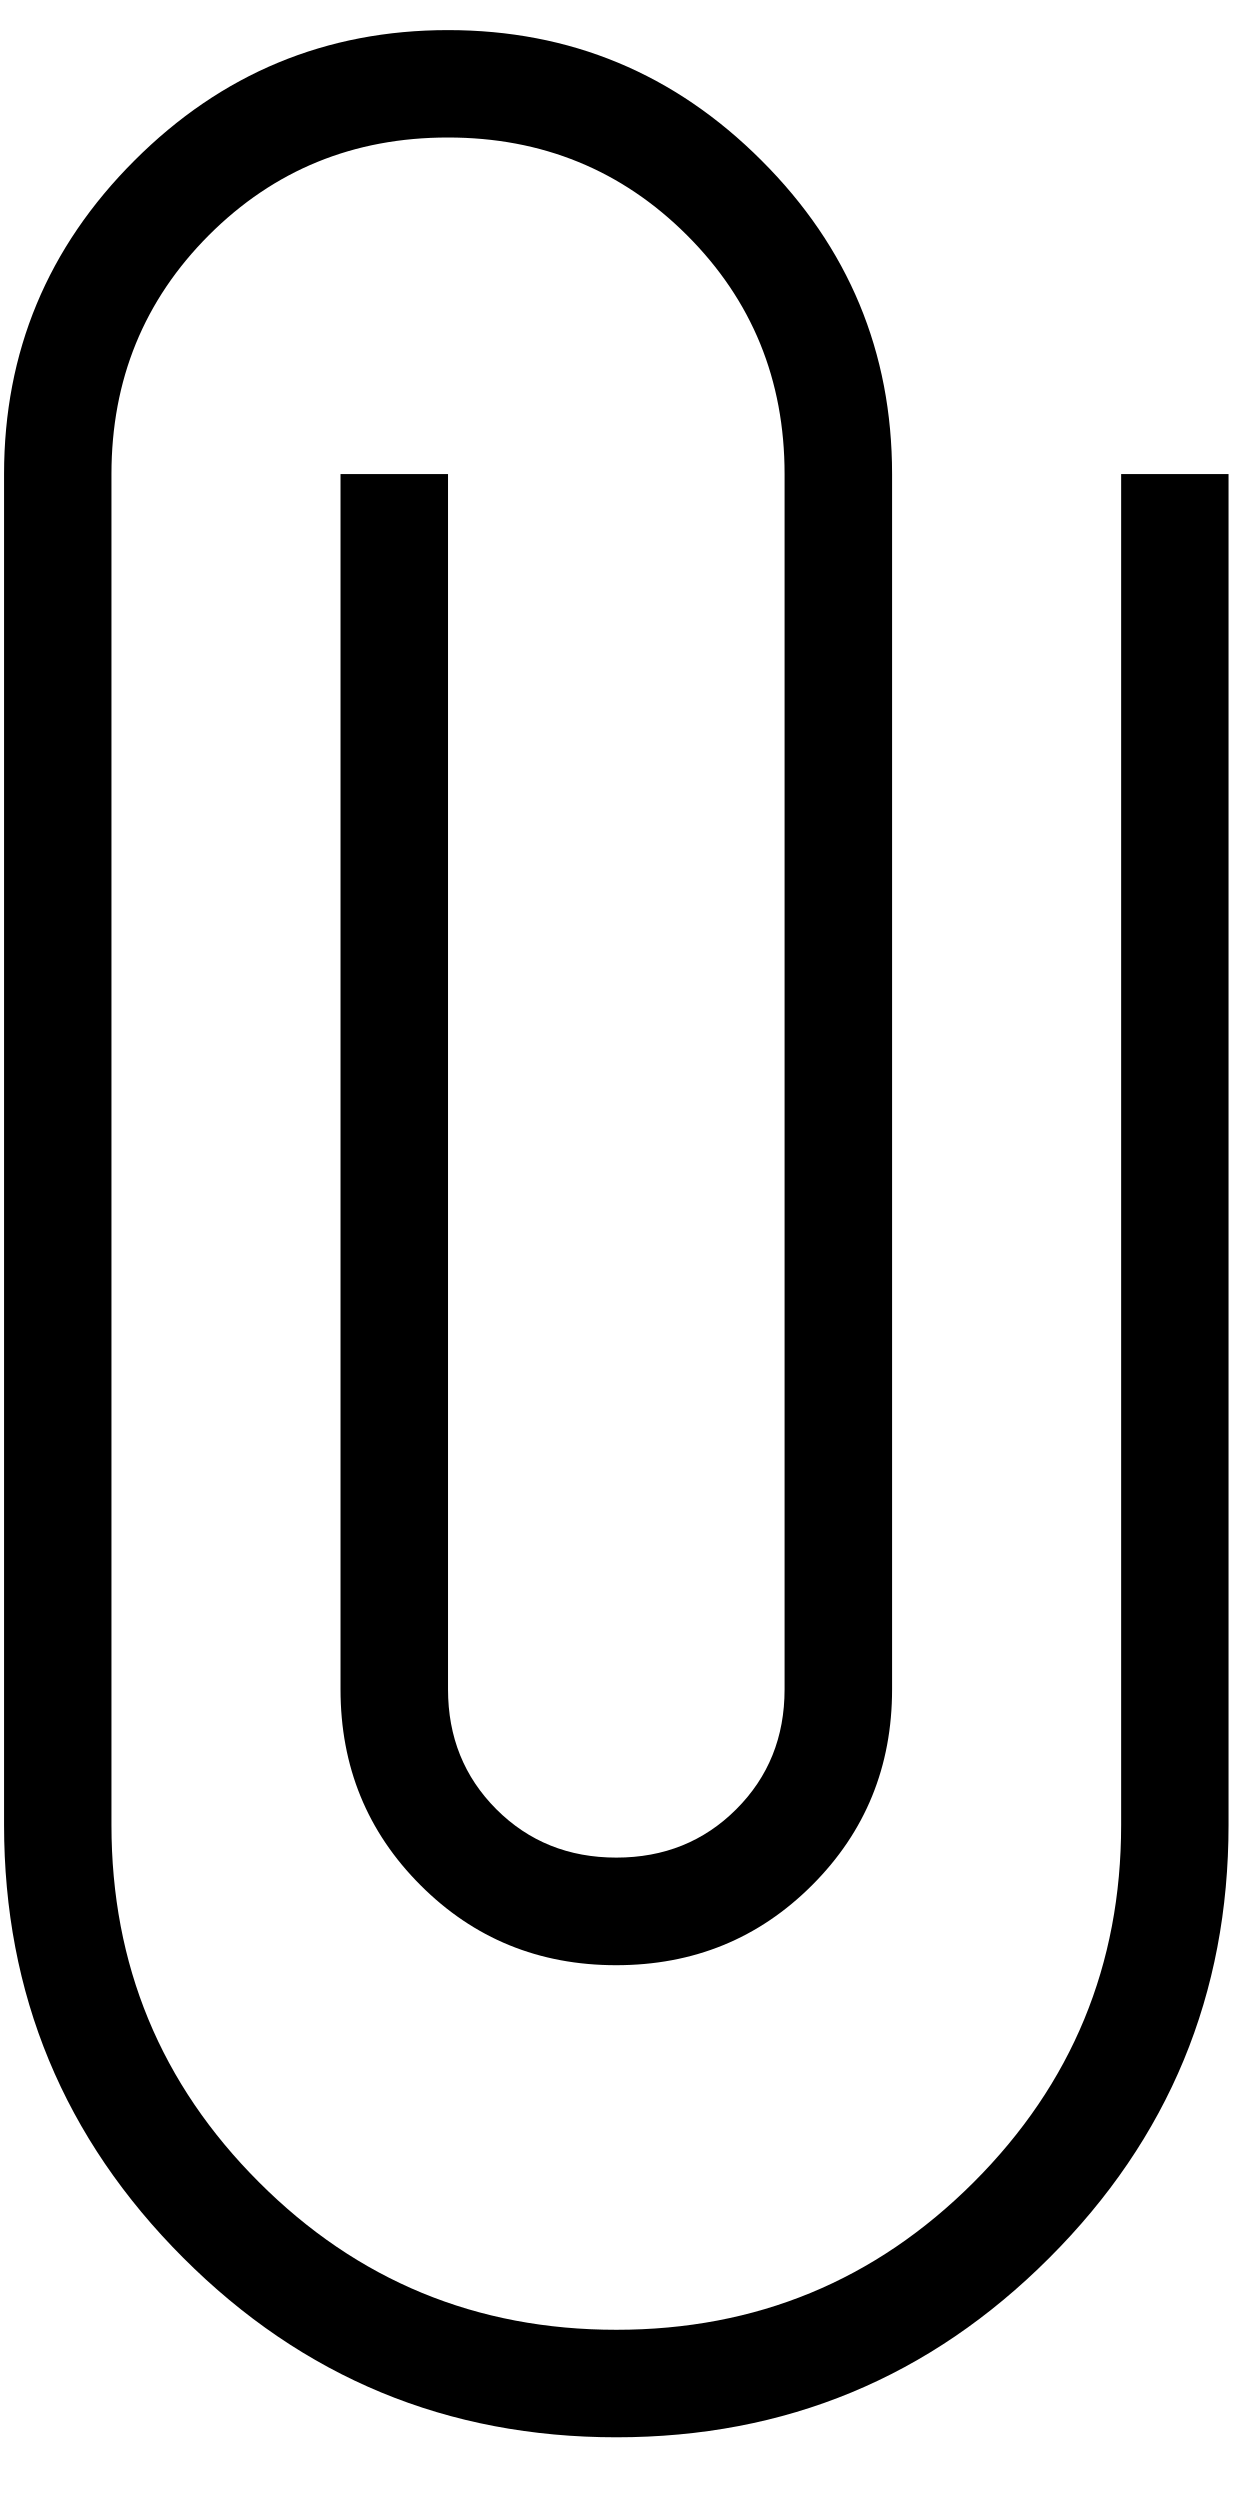
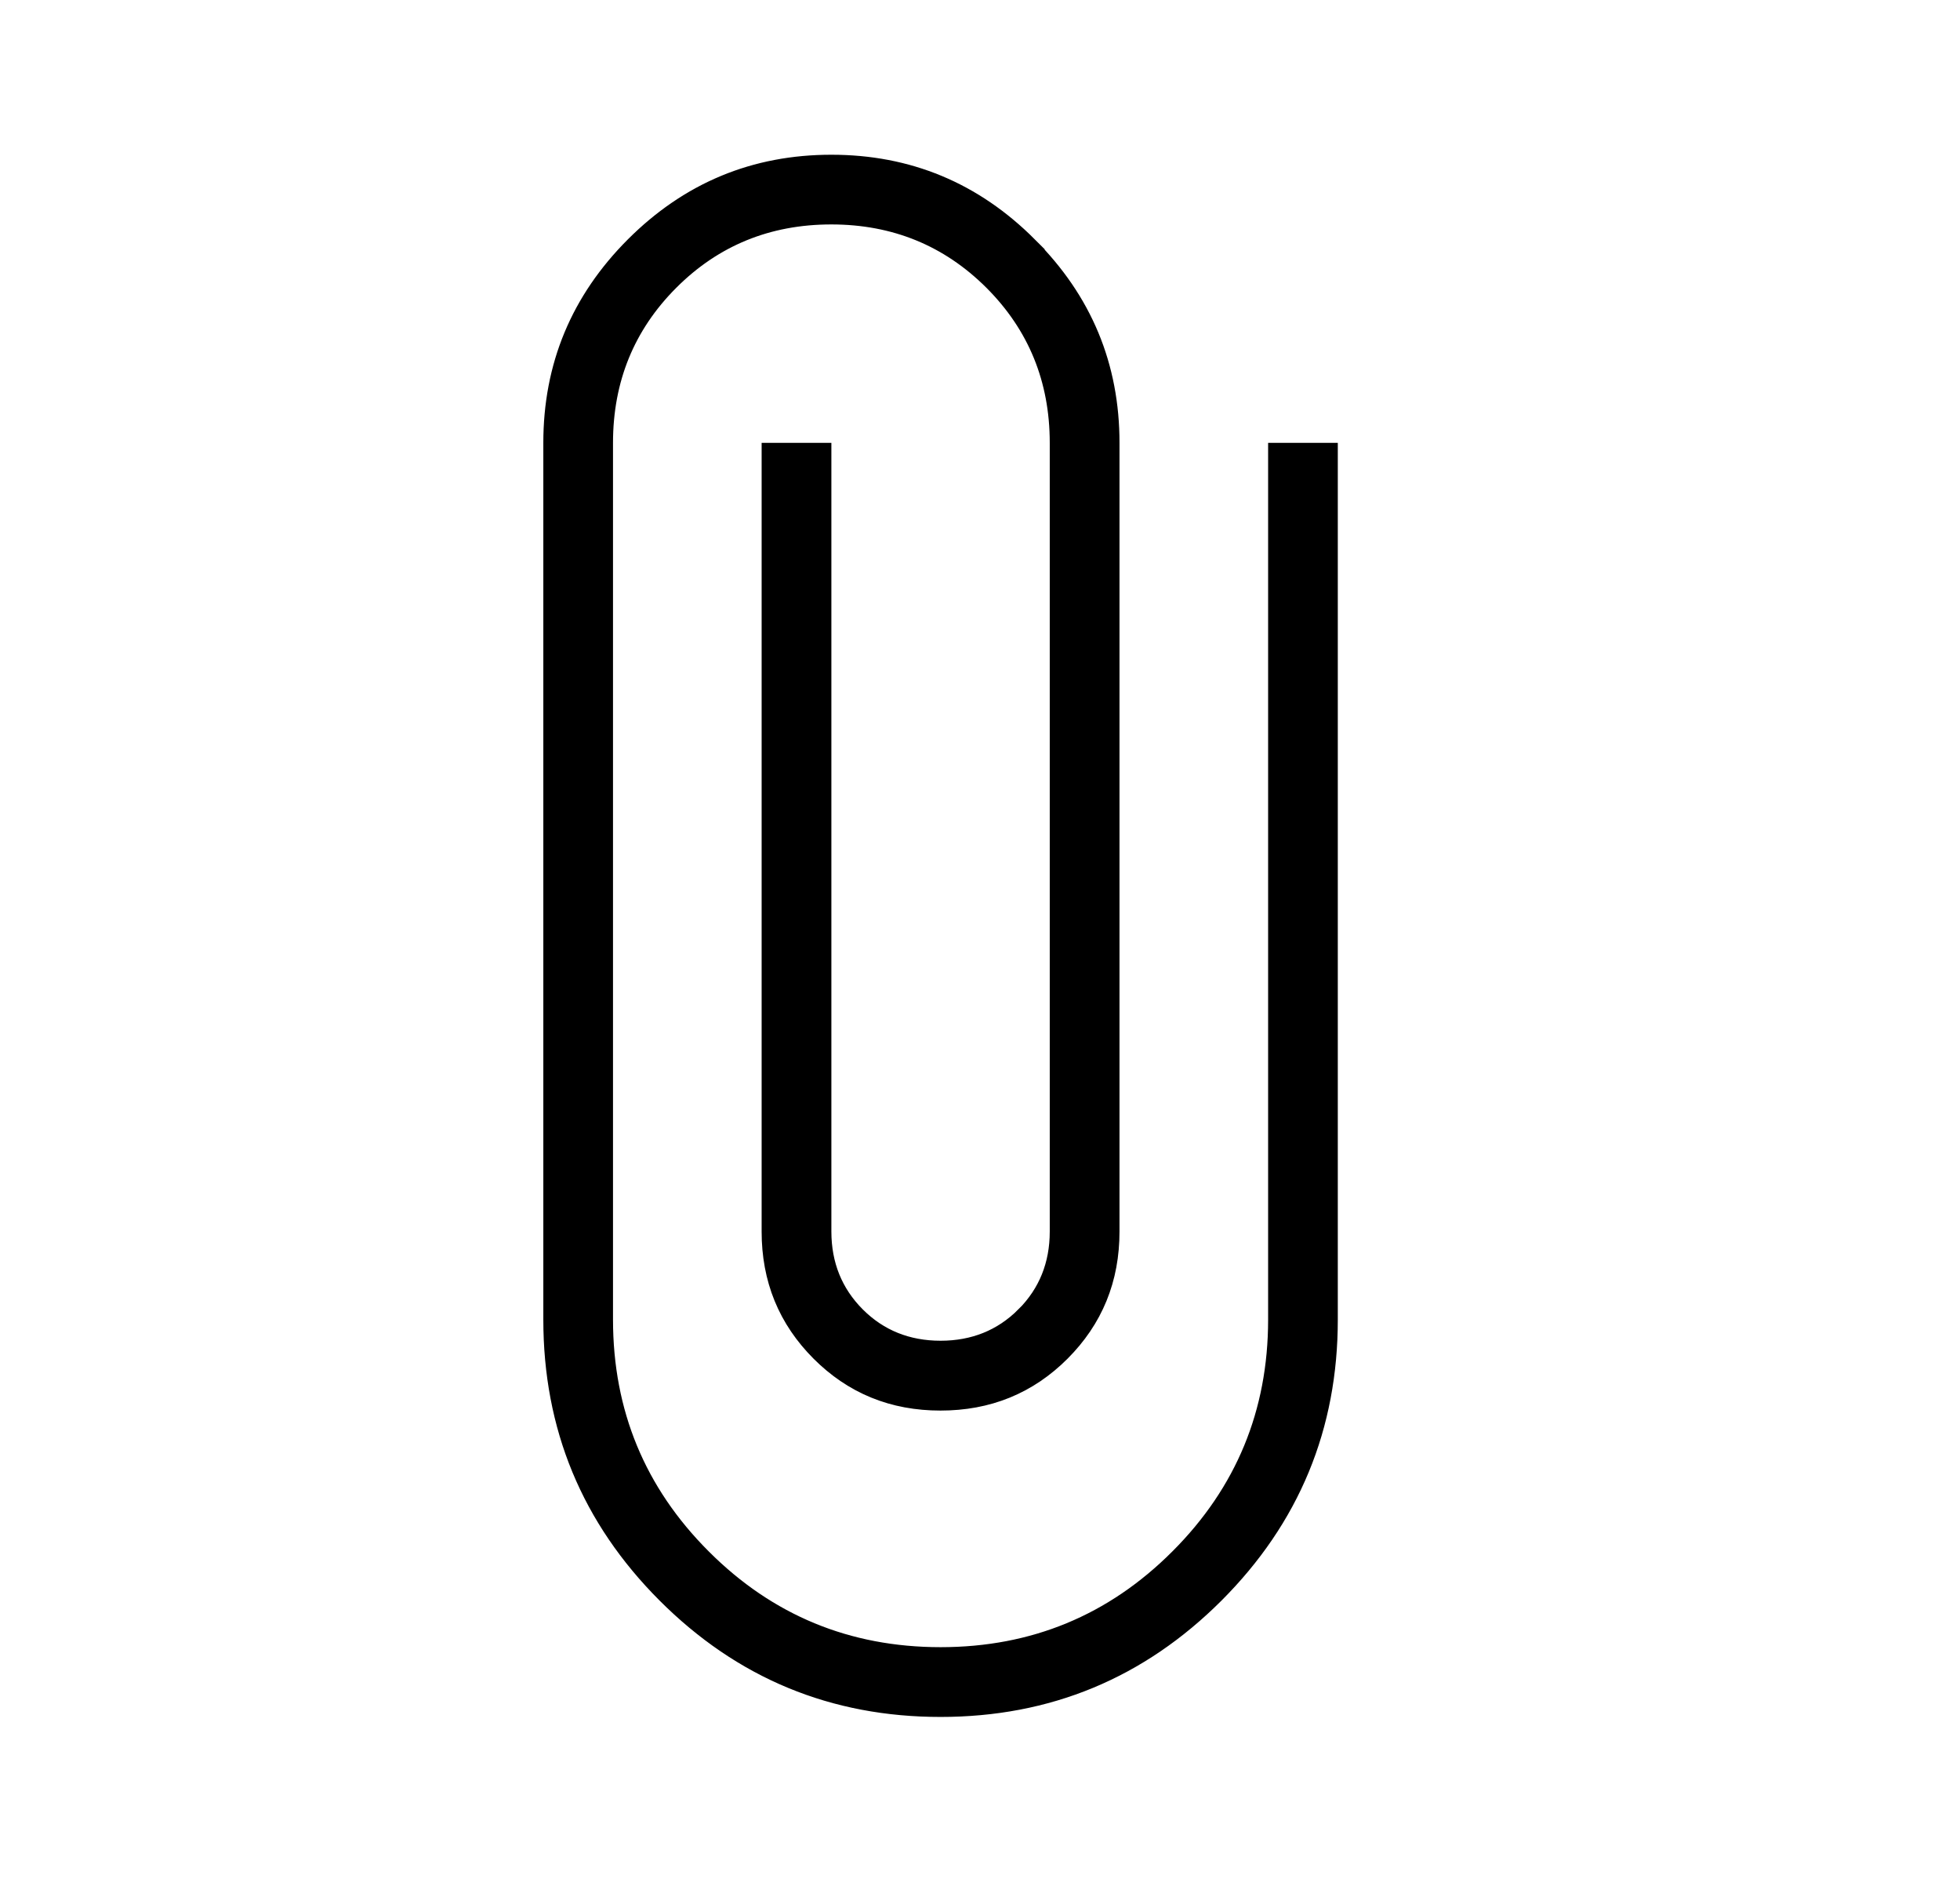
- <svg xmlns="http://www.w3.org/2000/svg" width="12" height="24" viewBox="0 0 12 24" fill="none">
-   <path d="M5.917 23.398C4.293 23.398 2.907 22.824 1.76 21.676C0.613 20.529 0.039 19.144 0.039 17.52V4.551C0.039 3.379 0.456 2.375 1.291 1.541C2.125 0.706 3.129 0.289 4.301 0.289C5.474 0.289 6.477 0.706 7.311 1.541C8.146 2.375 8.564 3.379 8.564 4.551V16.218C8.564 16.959 8.308 17.586 7.796 18.098C7.284 18.61 6.657 18.866 5.915 18.866C5.174 18.866 4.548 18.61 4.037 18.098C3.525 17.586 3.269 16.959 3.269 16.218V4.551H4.301V16.218C4.301 16.676 4.456 17.059 4.765 17.369C5.075 17.679 5.459 17.833 5.917 17.833C6.374 17.833 6.758 17.679 7.068 17.369C7.378 17.059 7.532 16.676 7.532 16.218V4.551C7.532 3.646 7.22 2.882 6.594 2.257C5.969 1.633 5.204 1.32 4.3 1.32C3.394 1.32 2.63 1.633 2.006 2.257C1.382 2.882 1.07 3.646 1.07 4.551V17.52C1.07 18.863 1.542 20.006 2.487 20.95C3.43 21.894 4.573 22.366 5.917 22.366C7.26 22.366 8.403 21.894 9.347 20.95C10.291 20.006 10.763 18.863 10.763 17.52V4.551H11.794V17.52C11.794 19.144 11.221 20.529 10.073 21.676C8.926 22.824 7.541 23.398 5.917 23.398Z" fill="black" />
+ <svg xmlns="http://www.w3.org/2000/svg" width="29" height="28" viewBox="0 0 29 28" fill="none">
+   <path d="M19.263 19.52V7.051H19.294V19.52C19.294 21.011 18.773 22.269 17.72 23.323C16.666 24.376 15.408 24.898 13.916 24.898C12.425 24.898 11.167 24.377 10.113 23.323L10.113 23.323C9.06 22.269 8.539 21.011 8.539 19.52V6.551C8.539 5.512 8.903 4.636 9.644 3.894C10.386 3.153 11.262 2.789 12.301 2.789C13.34 2.789 14.216 3.153 14.957 3.894L14.957 3.895C15.7 4.636 16.064 5.513 16.064 6.551V18.218C16.064 18.83 15.858 19.328 15.442 19.745C15.027 20.16 14.528 20.366 13.915 20.366C13.303 20.366 12.806 20.16 12.391 19.745C11.975 19.328 11.769 18.83 11.769 18.218V7.051H11.801V18.218C11.801 18.801 12.004 19.314 12.412 19.723L12.412 19.723C12.82 20.131 13.333 20.333 13.917 20.333C14.5 20.333 15.013 20.131 15.421 19.723L15.422 19.723C15.83 19.314 16.032 18.801 16.032 18.218V6.551C16.032 5.517 15.669 4.624 14.948 3.903C14.226 3.183 13.333 2.82 12.3 2.82C11.265 2.82 10.372 3.183 9.652 3.904C8.932 4.625 8.57 5.517 8.57 6.551V19.52C8.57 20.994 9.094 22.265 10.133 23.303C11.171 24.342 12.442 24.866 13.917 24.866C15.391 24.866 16.662 24.342 17.7 23.303C18.739 22.265 19.263 20.994 19.263 19.52Z" fill="black" stroke="black" />
</svg>
